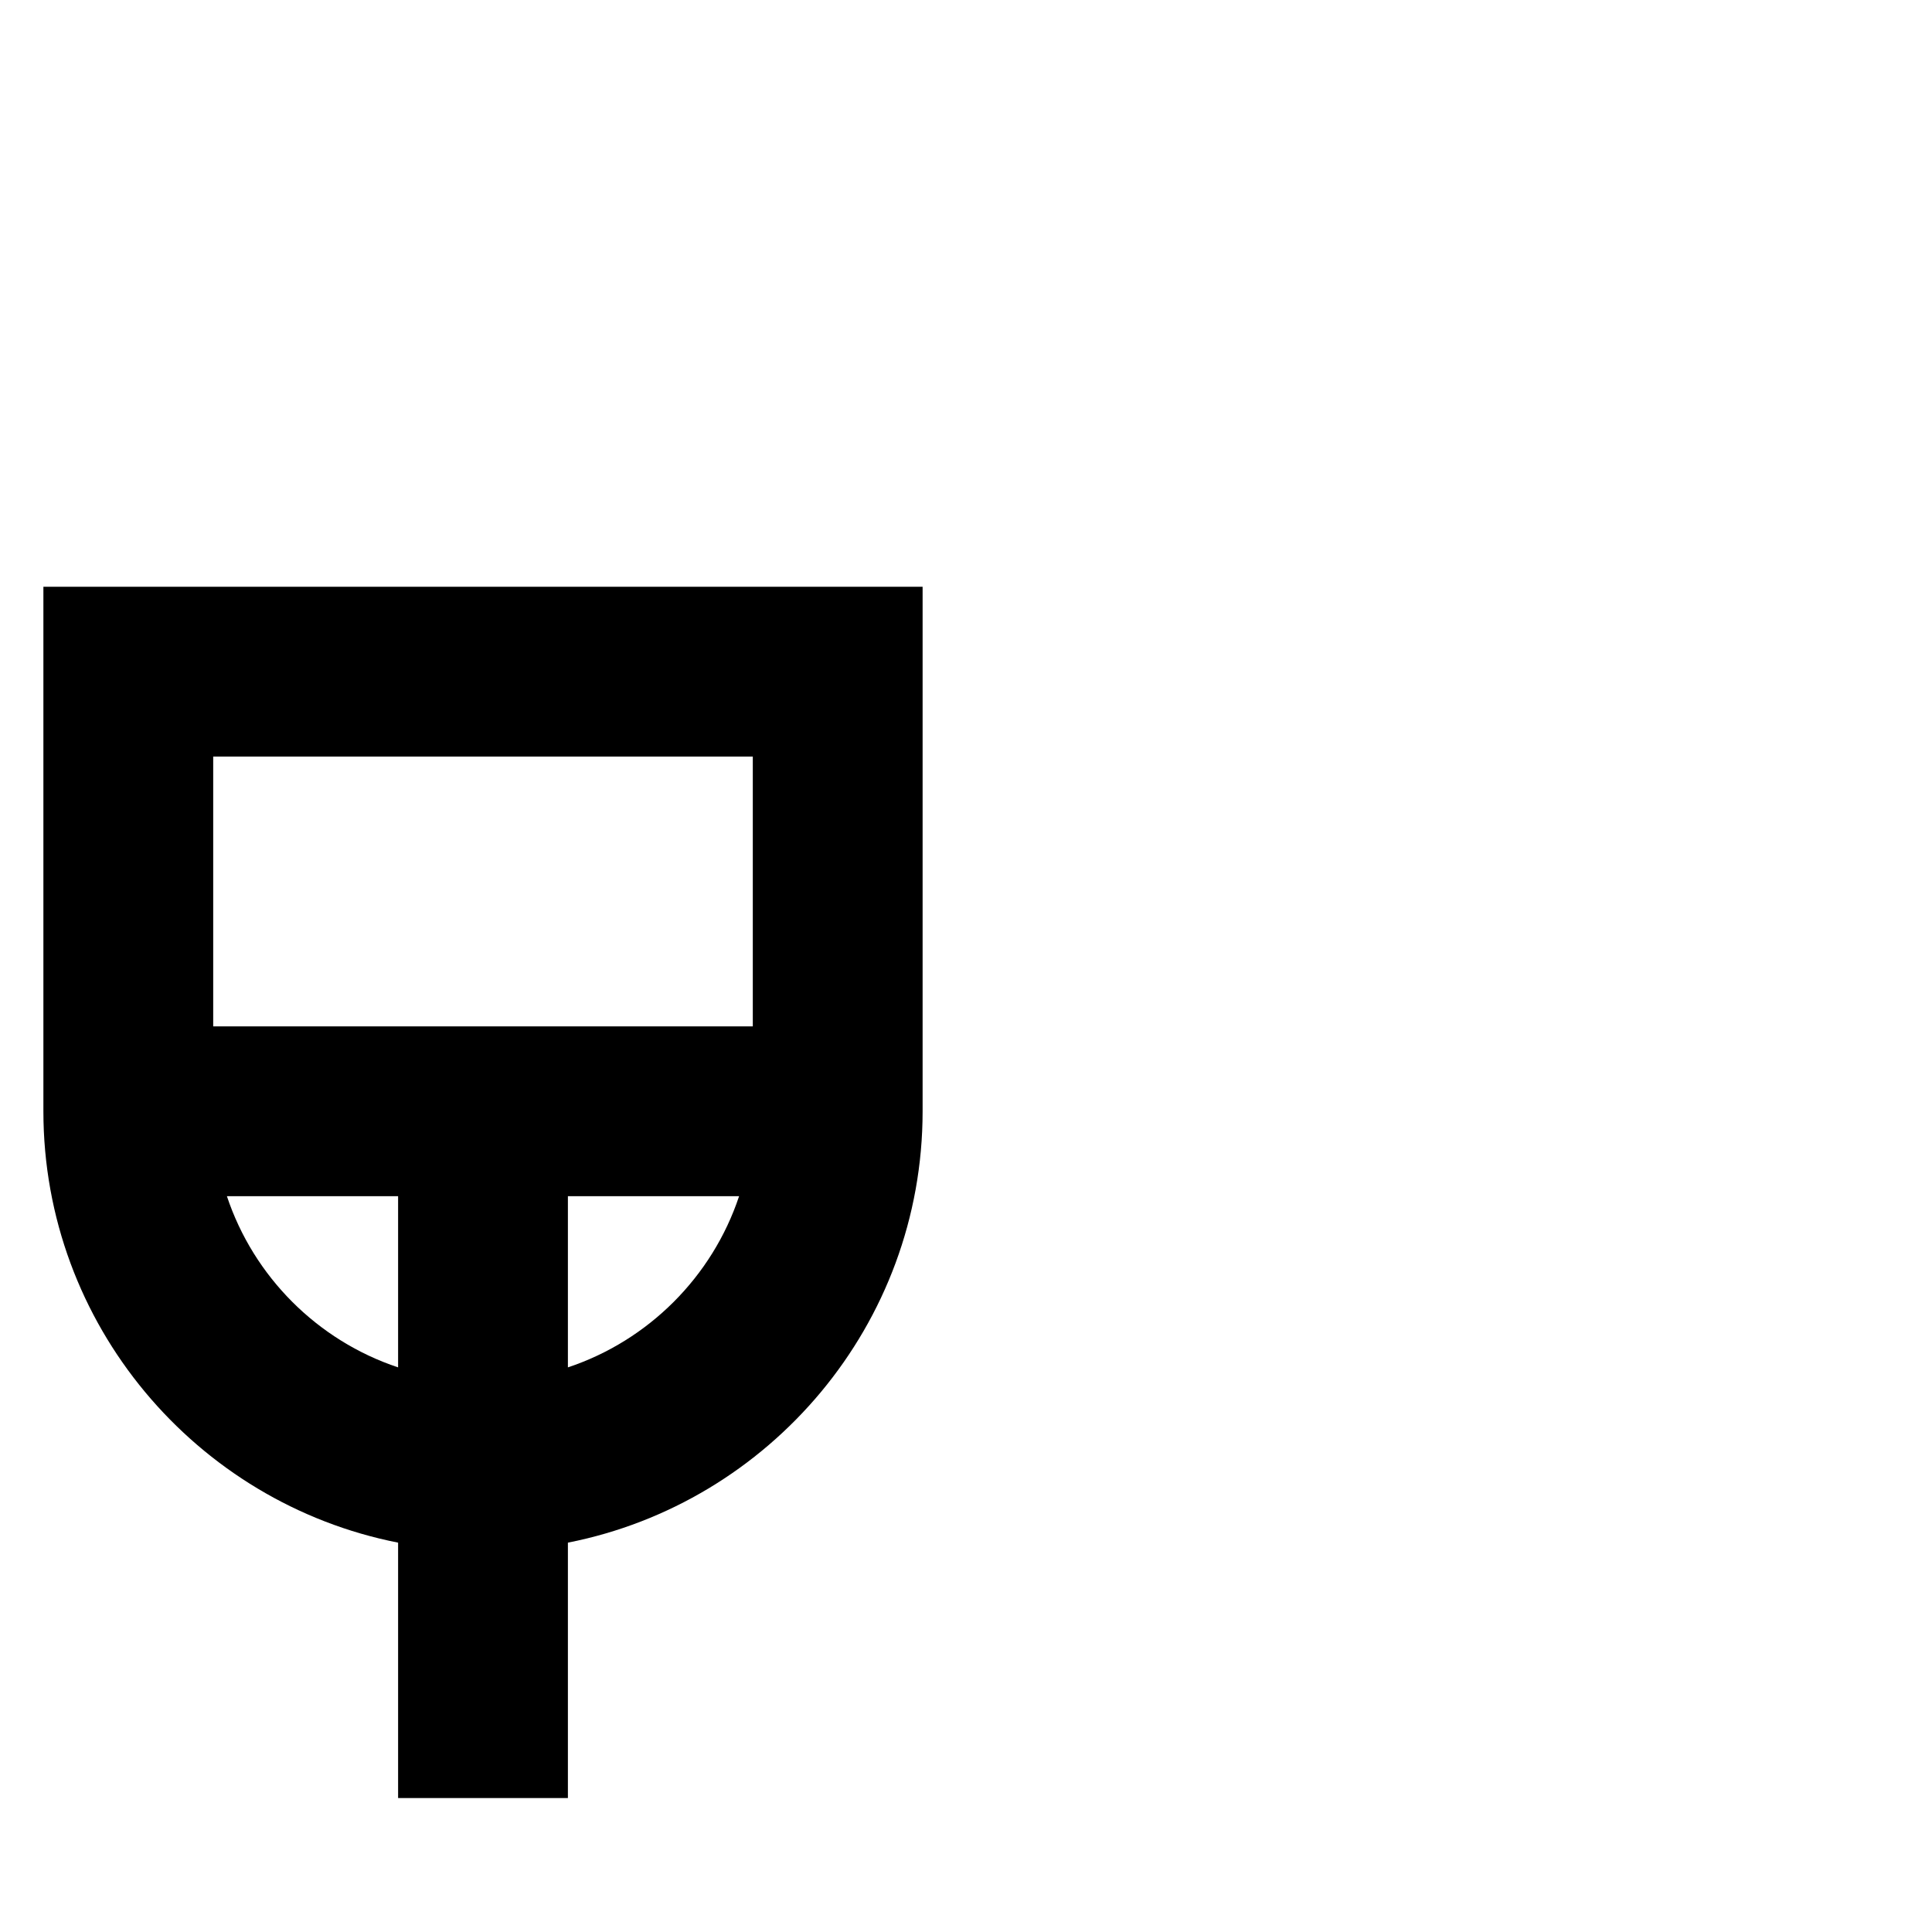
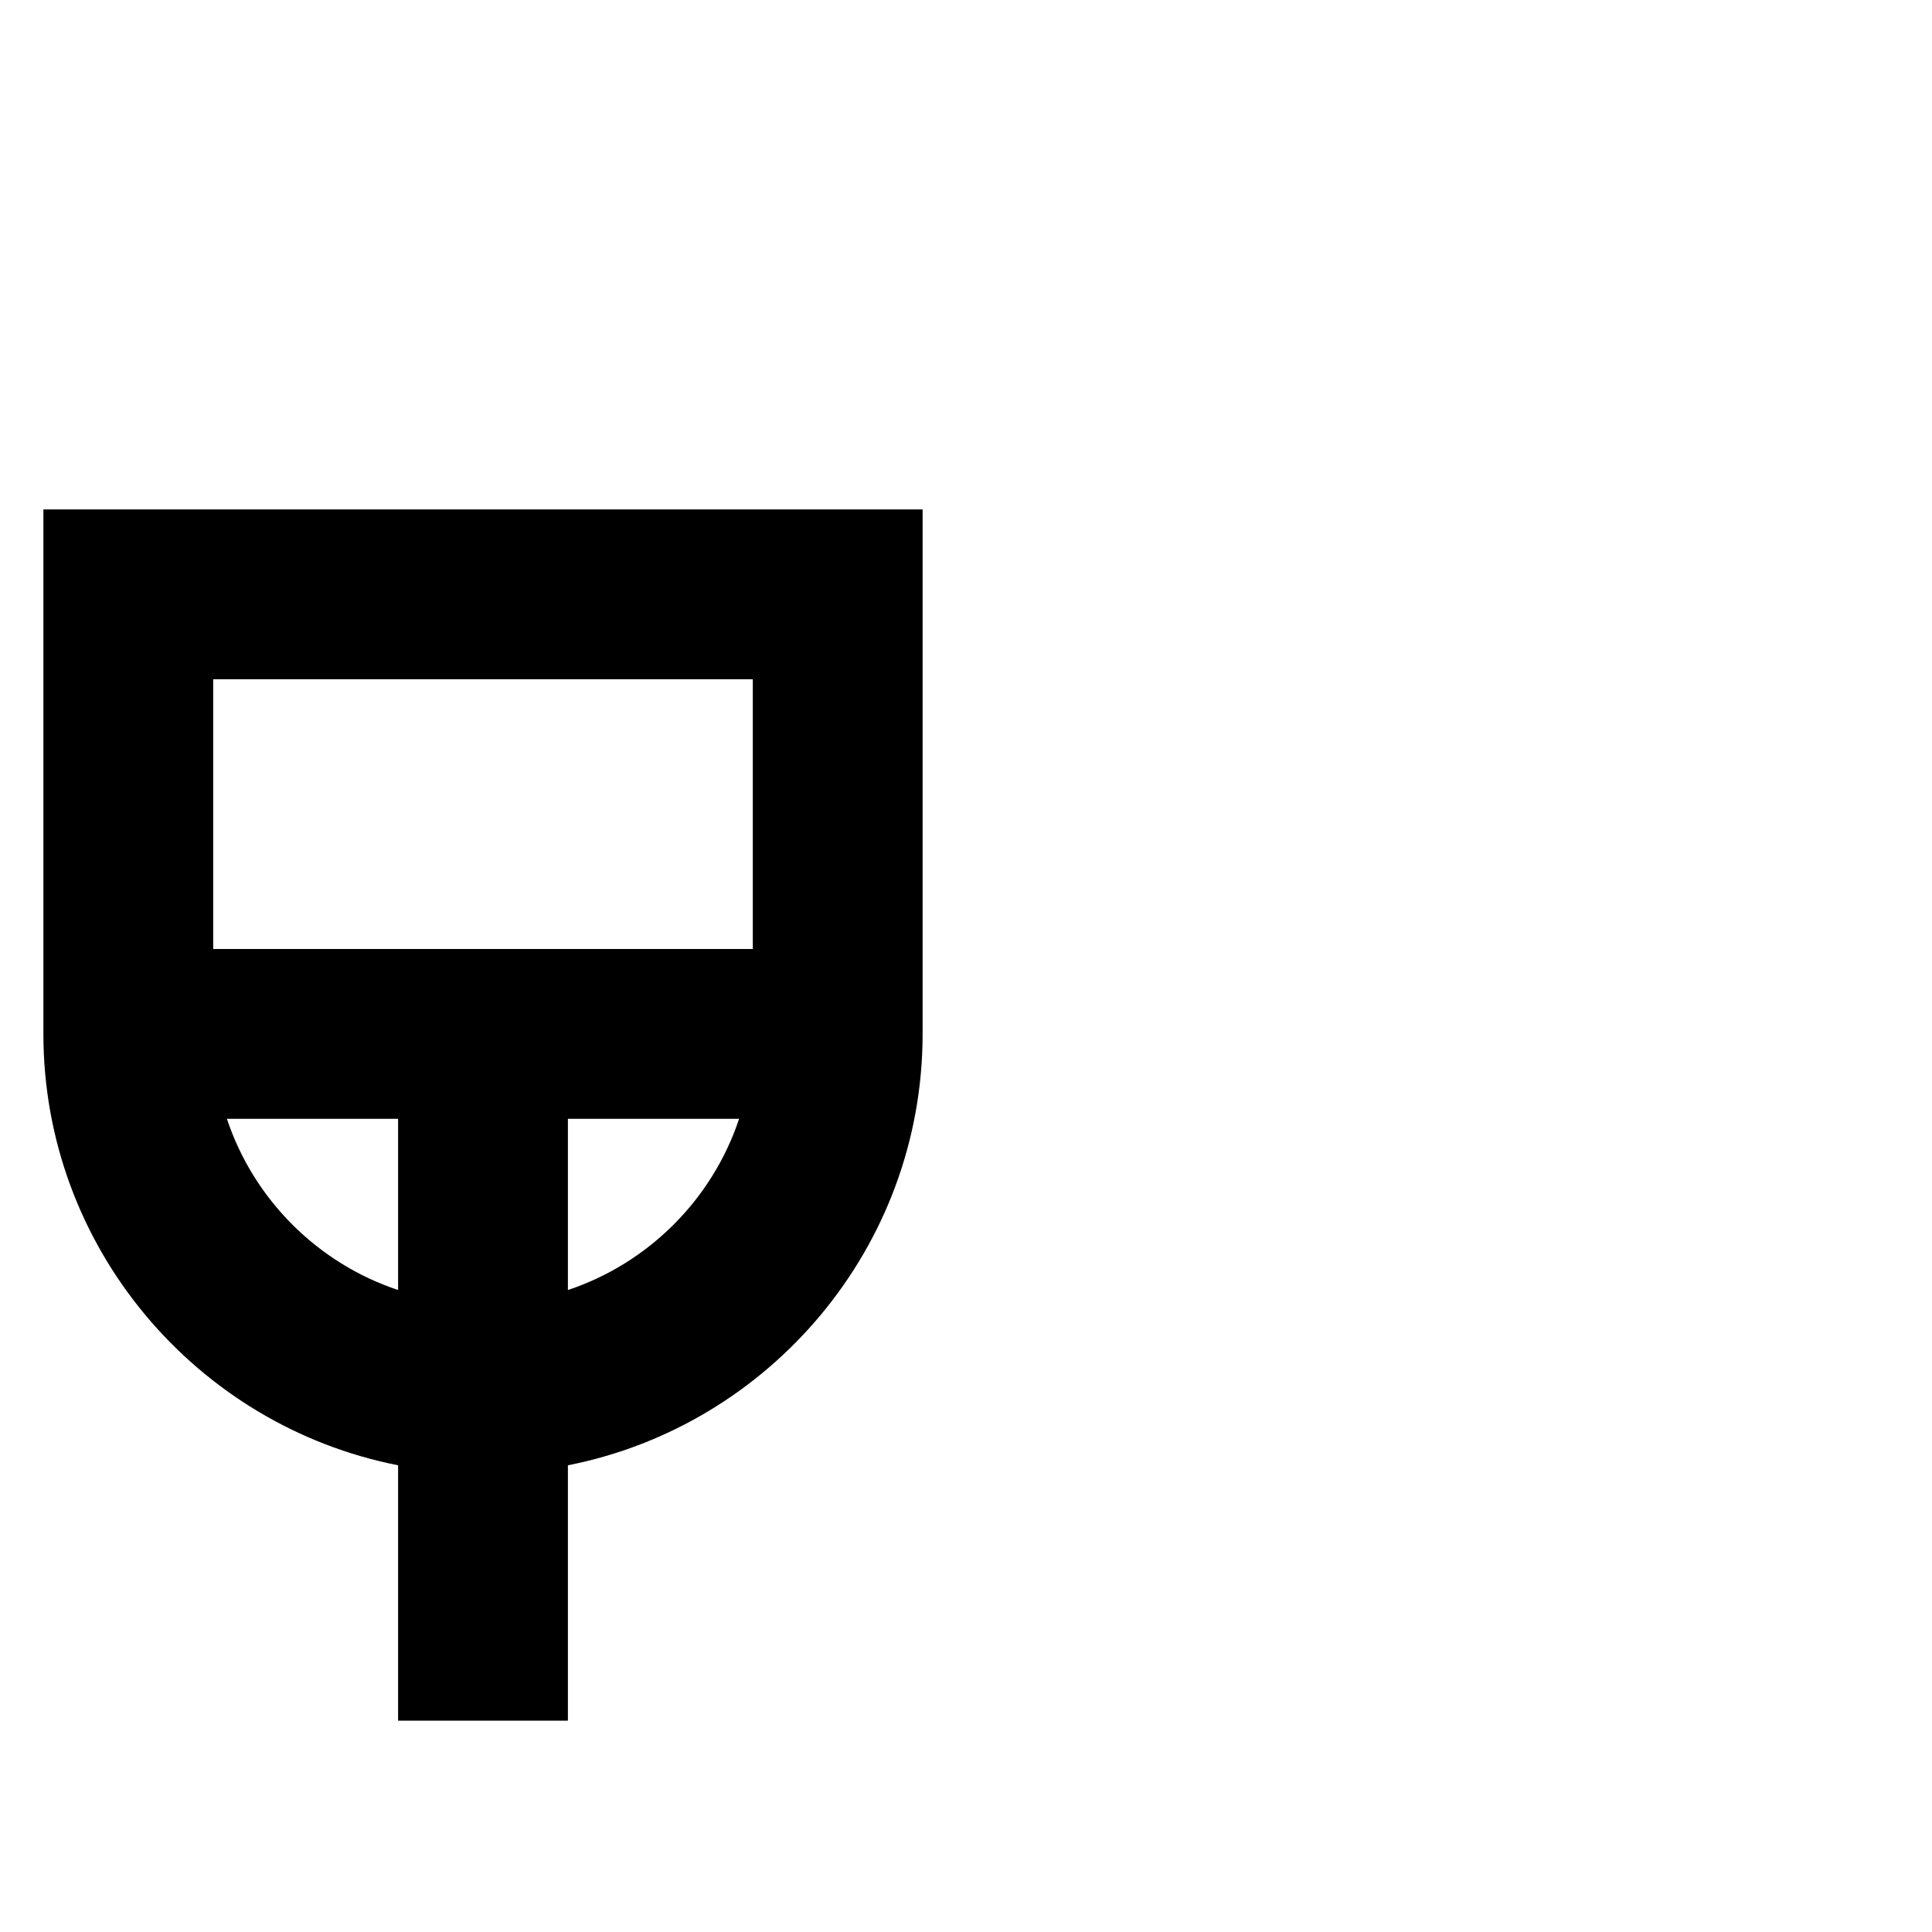
<svg xmlns="http://www.w3.org/2000/svg" width="2048" height="2048">
-   <path id="path1" fill="#000000" stroke="none" d="M 46 622 L 46 1088 L 46 1178 C 46 1404.032 208.065 1593.174 422 1635.264 L 422 1906 L 602 1906 L 602 1635.264 C 815.935 1593.174 978 1404.032 978 1178 L 978 1088 L 978 622 Z M 226 802 L 798 802 L 798 1088 L 226 1088 Z M 240.525 1268 L 422 1268 L 422 1449.475 C 336.615 1421.063 268.937 1353.388 240.525 1268 Z M 602 1268 L 783.475 1268 C 755.063 1353.388 687.385 1421.063 602 1449.475 Z" />
+   <path id="path1" fill="#000000" stroke="none" d="M 46 540 L 46 1006 L 46 1096 C 46 1322.032 208.065 1511.174 422 1553.264 L 422 1824 L 602 1824 L 602 1553.264 C 815.935 1511.174 978 1322.032 978 1096 L 978 1006 L 978 540 Z M 226 720 L 798 720 L 798 1006 L 226 1006 Z M 240.525 1186 L 422 1186 L 422 1367.475 C 336.615 1339.063 268.937 1271.388 240.525 1186 Z M 602 1186 L 783.475 1186 C 755.063 1271.388 687.385 1339.063 602 1367.475 Z" />
</svg>
